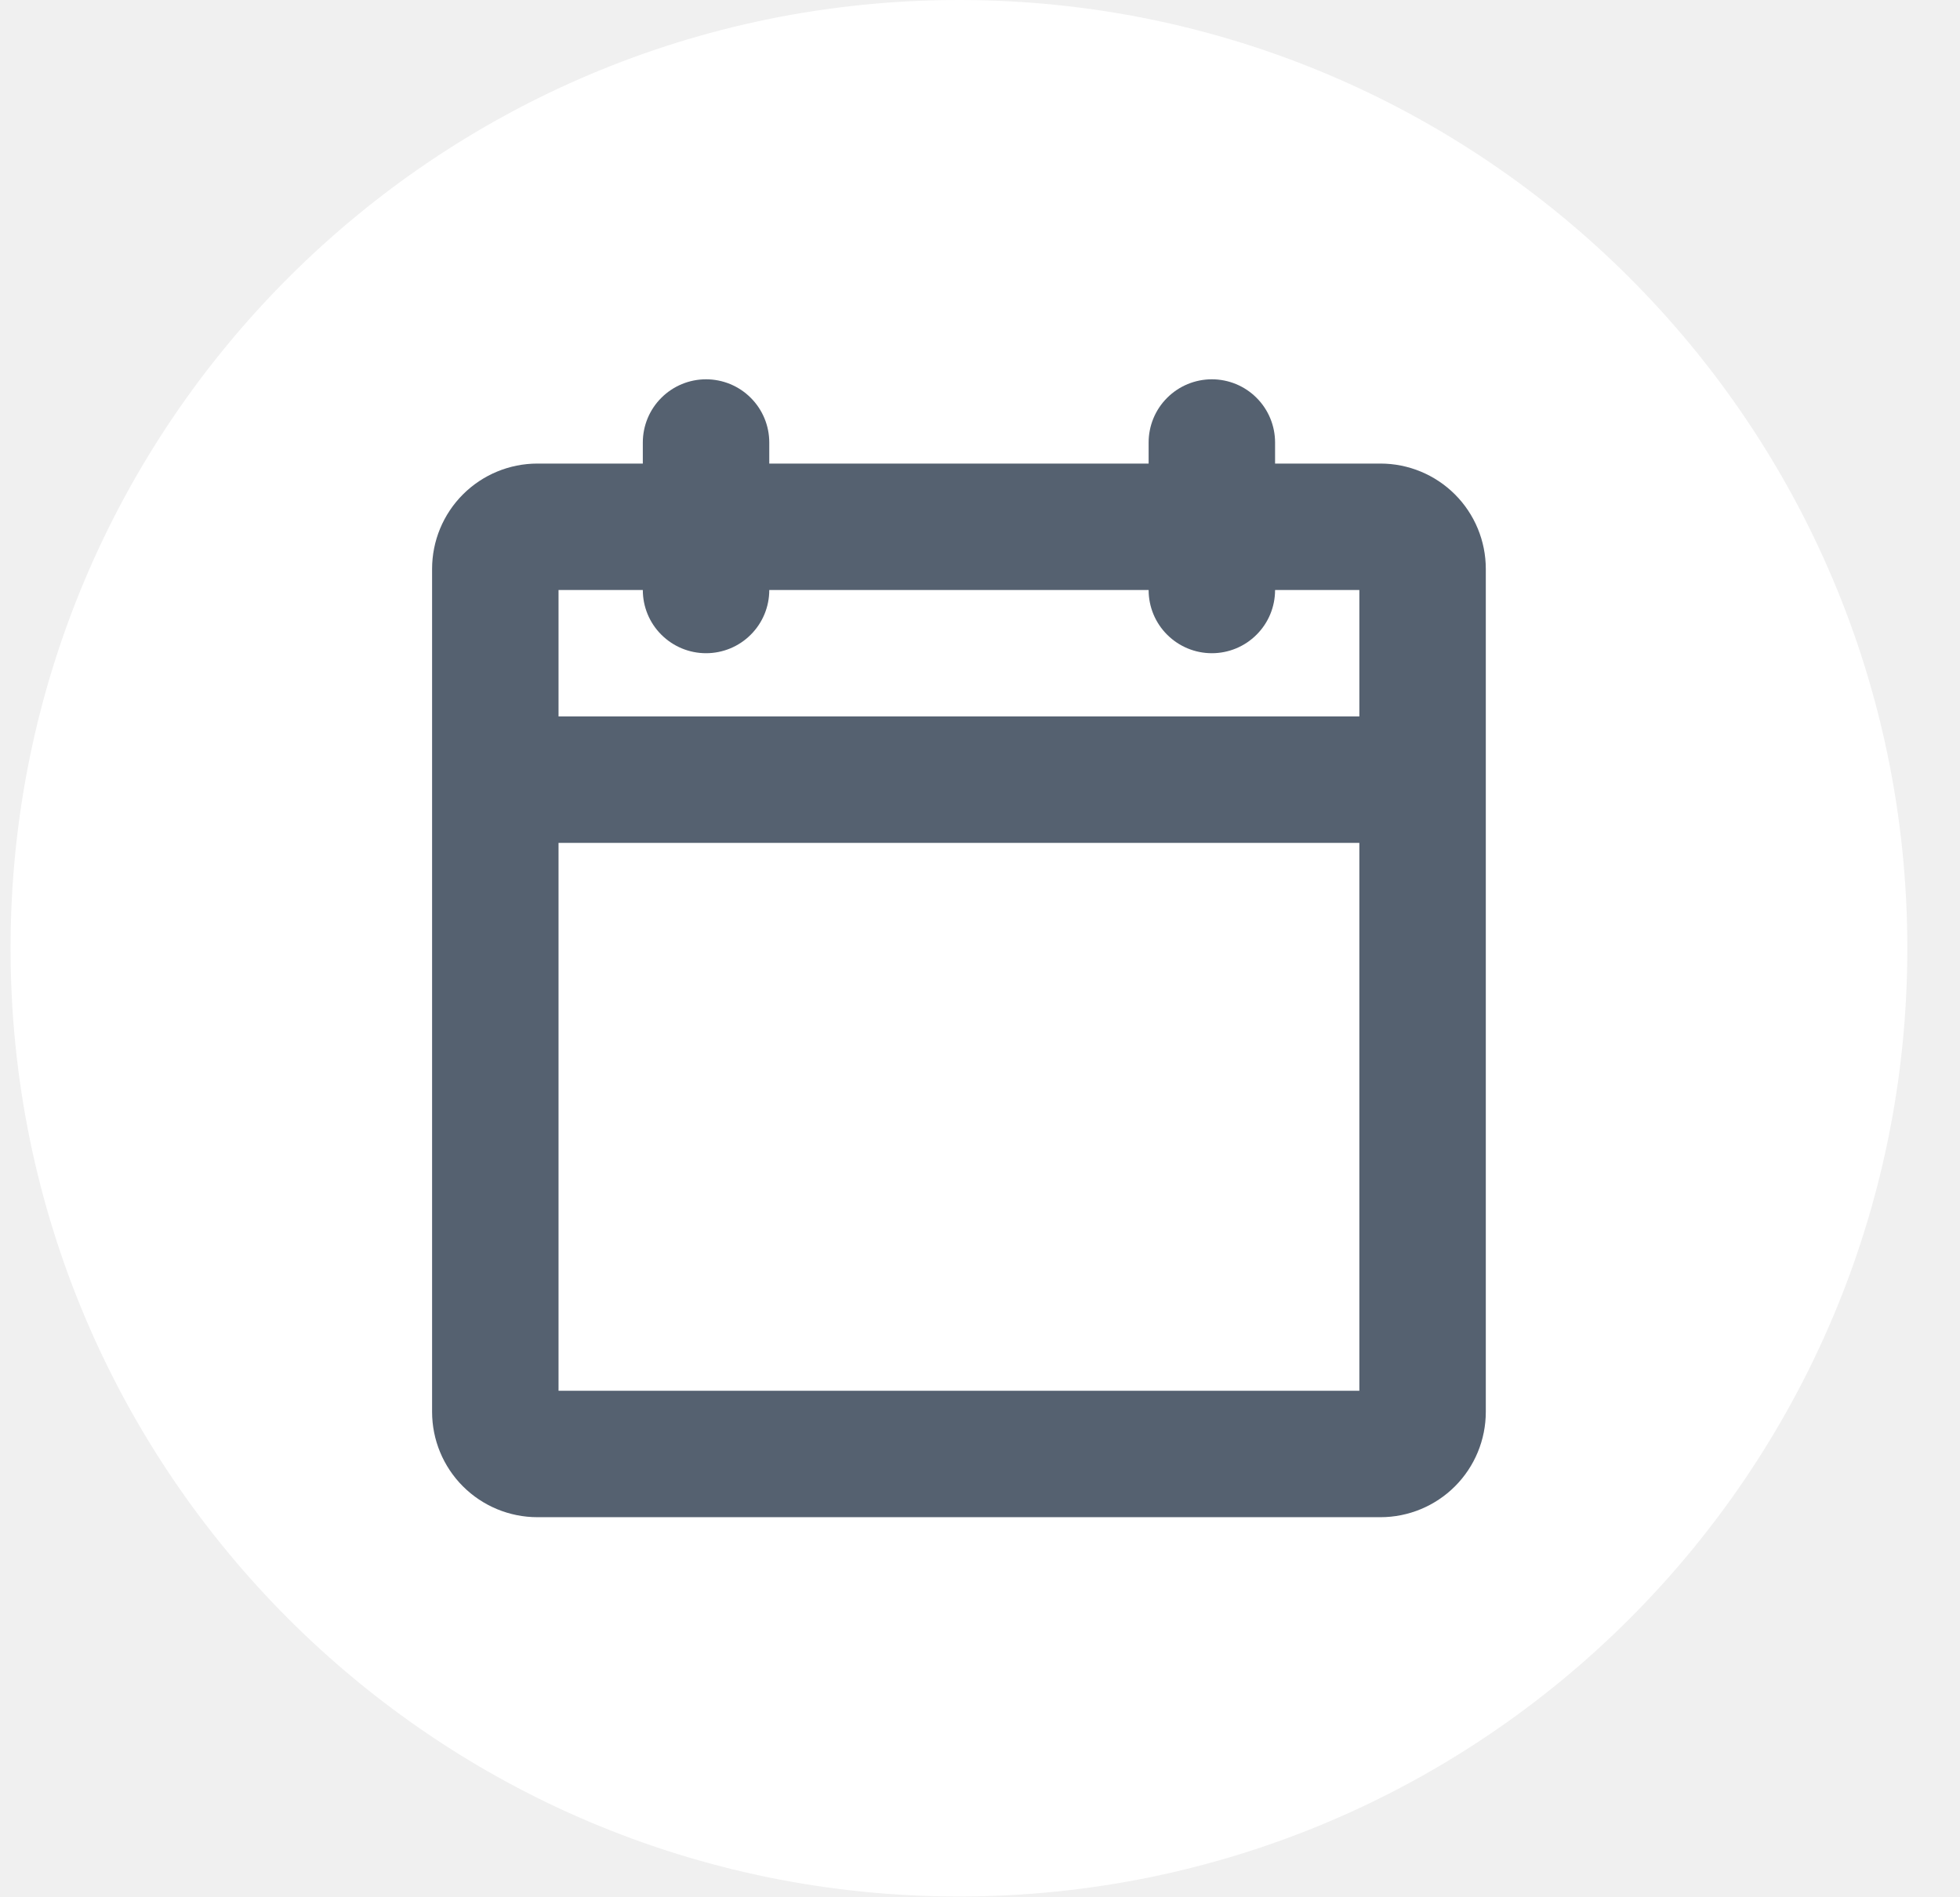
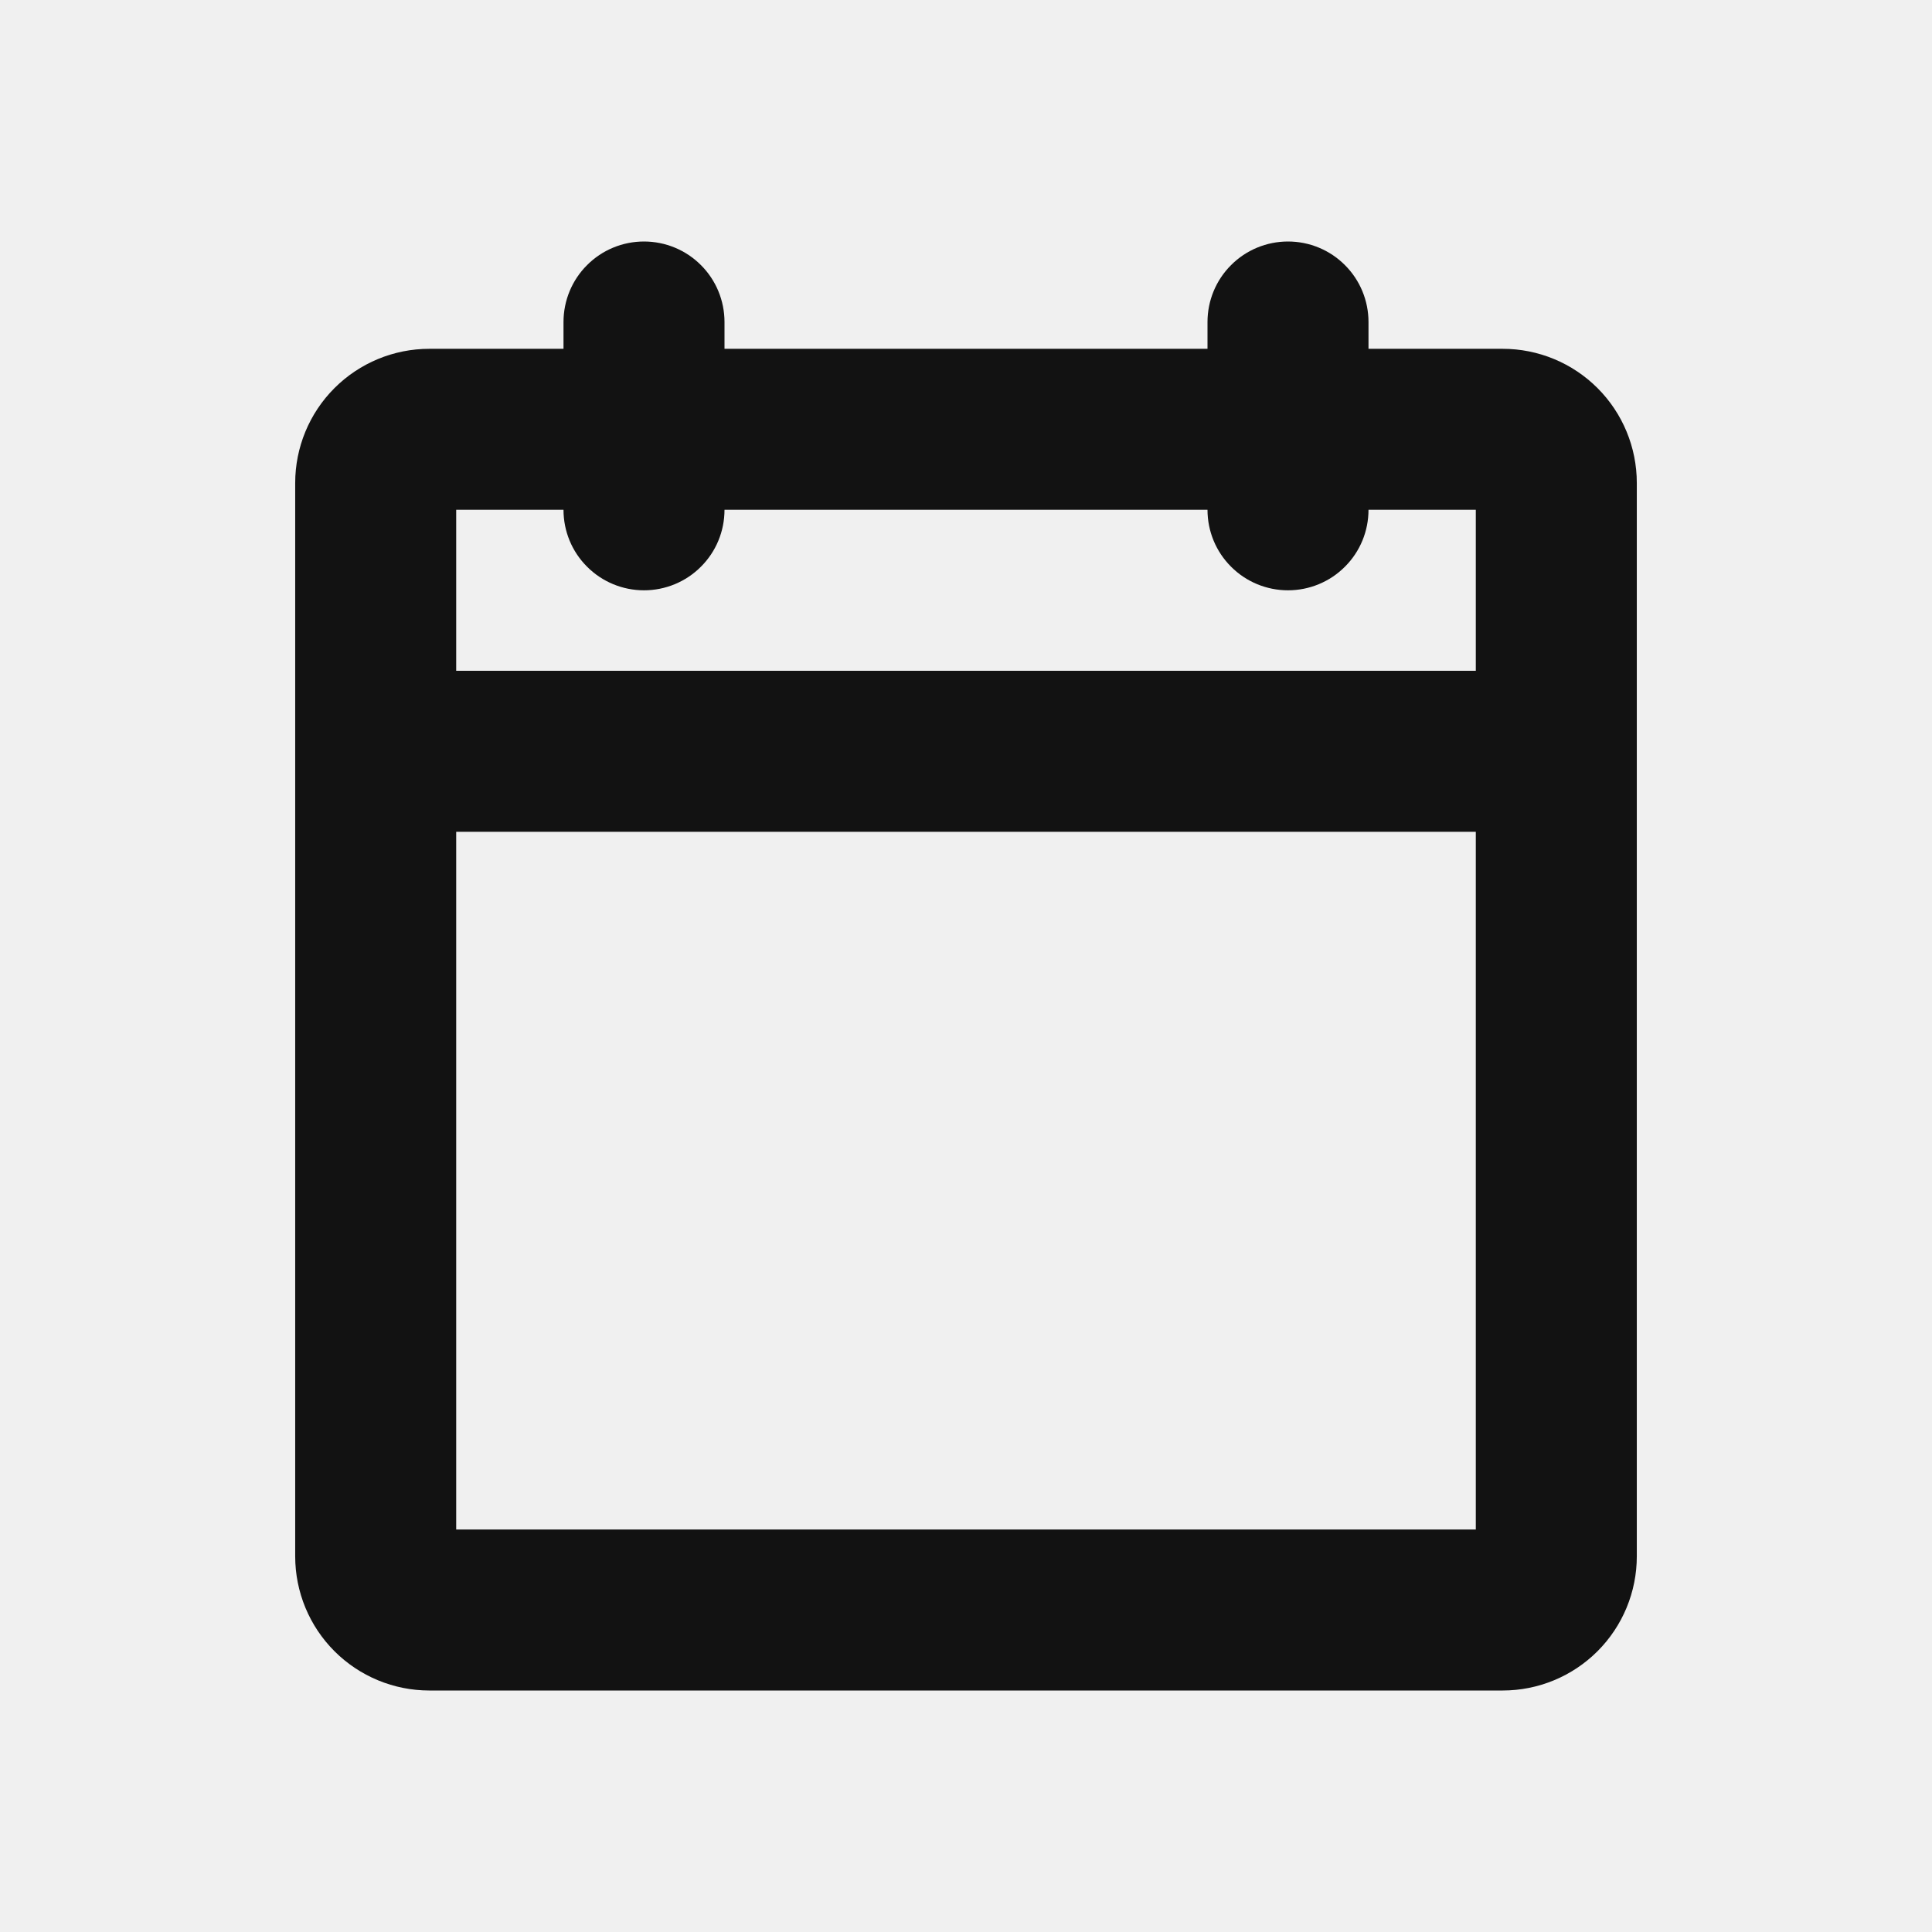
- <svg xmlns="http://www.w3.org/2000/svg" width="31" height="30" viewBox="0 0 31 30" fill="none">
-   <rect x="0.167" width="30" height="30" rx="15" fill="white" />
-   <path d="M21.834 7.333H20.167V7C20.167 6.735 20.062 6.48 19.874 6.293C19.687 6.105 19.432 6 19.167 6C18.902 6 18.648 6.105 18.46 6.293C18.272 6.48 18.167 6.735 18.167 7V7.333H12.167V7C12.167 6.735 12.062 6.48 11.874 6.293C11.687 6.105 11.432 6 11.167 6C10.902 6 10.648 6.105 10.46 6.293C10.272 6.48 10.167 6.735 10.167 7V7.333H8.5C8.058 7.333 7.634 7.509 7.322 7.821C7.009 8.134 6.834 8.558 6.834 9V22.333C6.834 22.775 7.009 23.199 7.322 23.512C7.634 23.824 8.058 24 8.5 24H21.834C22.276 24 22.7 23.824 23.012 23.512C23.325 23.199 23.5 22.775 23.5 22.333V9C23.5 8.558 23.325 8.134 23.012 7.821C22.7 7.509 22.276 7.333 21.834 7.333ZM10.167 9.333C10.167 9.599 10.272 9.853 10.46 10.04C10.648 10.228 10.902 10.333 11.167 10.333C11.432 10.333 11.687 10.228 11.874 10.04C12.062 9.853 12.167 9.599 12.167 9.333H18.167C18.167 9.599 18.272 9.853 18.46 10.04C18.648 10.228 18.902 10.333 19.167 10.333C19.432 10.333 19.687 10.228 19.874 10.04C20.062 9.853 20.167 9.599 20.167 9.333H21.5V11.333H8.834V9.333H10.167ZM8.834 22V13.333H21.5V22H8.834Z" fill="#556170" />
+ <svg xmlns="http://www.w3.org/2000/svg" width="24" height="24" viewBox="0 0 24 24" fill="none">
+   <path d="M18.667 4.333H17V4C17 3.735 16.895 3.48 16.707 3.293C16.52 3.105 16.265 3 16 3C15.735 3 15.48 3.105 15.293 3.293C15.105 3.48 15 3.735 15 4V4.333H9V4C9 3.735 8.895 3.48 8.707 3.293C8.52 3.105 8.265 3 8 3C7.735 3 7.48 3.105 7.293 3.293C7.105 3.48 7 3.735 7 4V4.333H5.333C4.891 4.333 4.467 4.509 4.155 4.821C3.842 5.134 3.667 5.558 3.667 6V19.333C3.667 19.775 3.842 20.199 4.155 20.512C4.467 20.824 4.891 21 5.333 21H18.667C19.109 21 19.533 20.824 19.845 20.512C20.158 20.199 20.333 19.775 20.333 19.333V6C20.333 5.558 20.158 5.134 19.845 4.821C19.533 4.509 19.109 4.333 18.667 4.333ZM7 6.333C7 6.599 7.105 6.853 7.293 7.04C7.48 7.228 7.735 7.333 8 7.333C8.265 7.333 8.52 7.228 8.707 7.04C8.895 6.853 9 6.599 9 6.333H15C15 6.599 15.105 6.853 15.293 7.04C15.48 7.228 15.735 7.333 16 7.333C16.265 7.333 16.52 7.228 16.707 7.04C16.895 6.853 17 6.599 17 6.333H18.333V8.333H5.667V6.333H7ZM5.667 19V10.333H18.333V19H5.667Z" fill="#121212" />
</svg>
